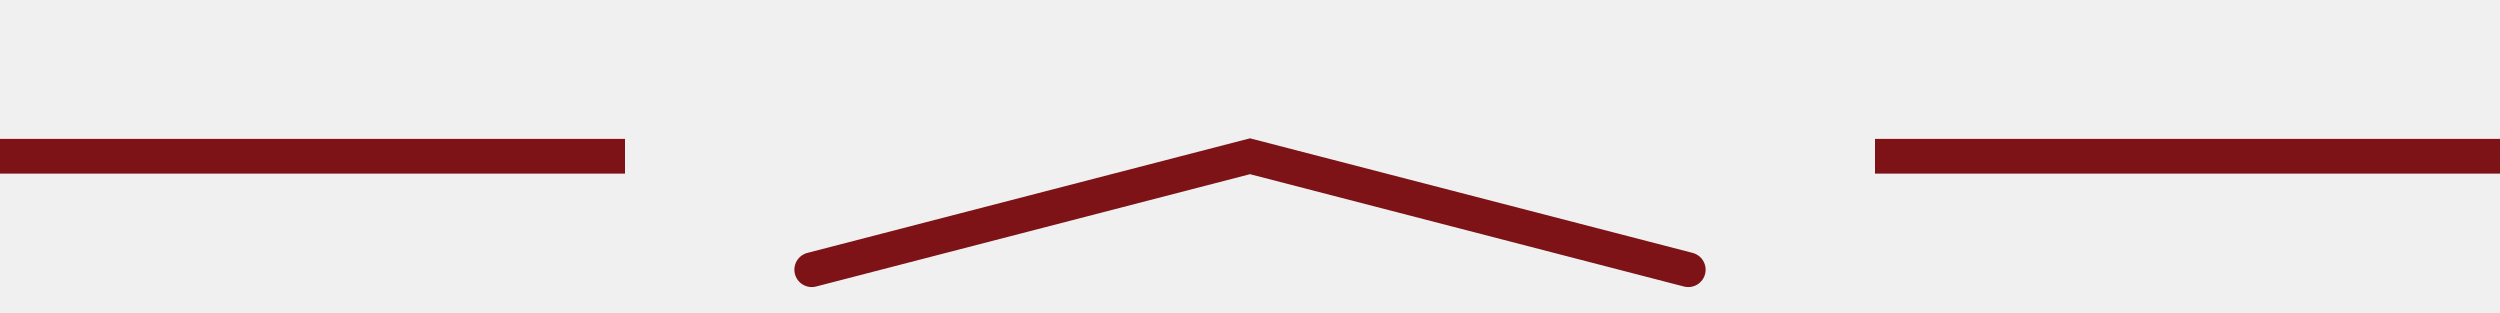
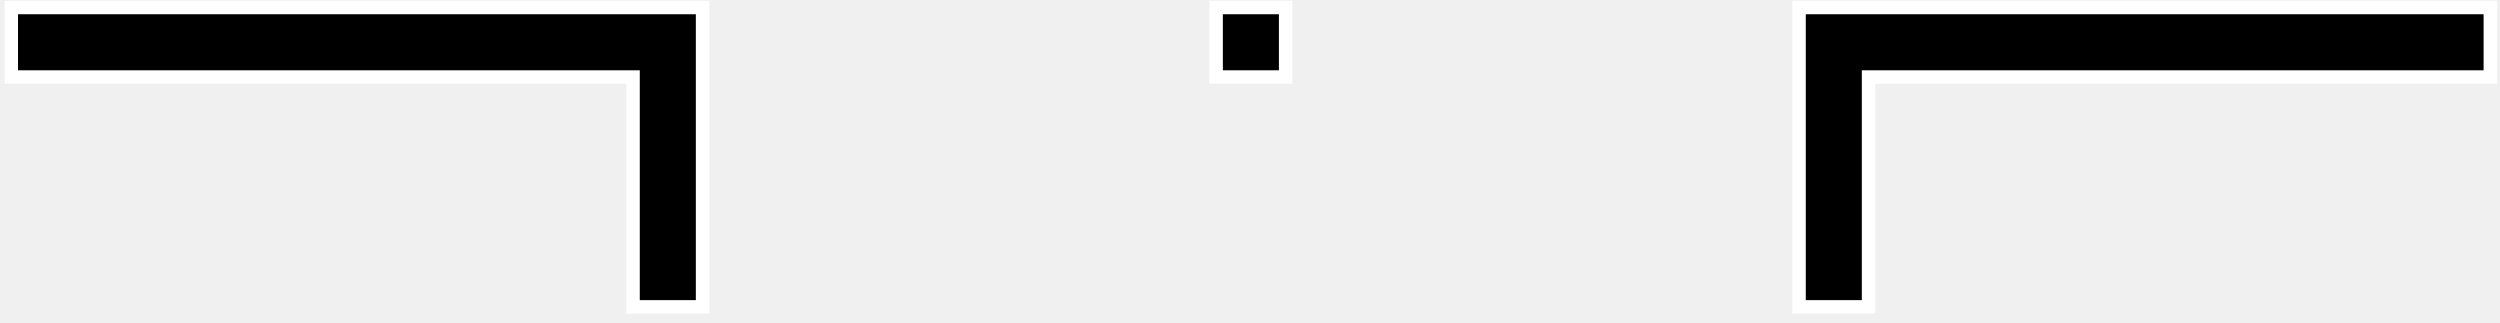
- <svg xmlns="http://www.w3.org/2000/svg" version="1.1" id="Layer_1" x="0px" y="0px" viewBox="0 288 288 36" enable-background="new 0 288 288 36" xml:space="preserve">
-   <rect y="288" fill="none" width="288" height="36" />
-   <line fill="none" stroke="#7D1317" stroke-width="4" stroke-miterlimit="10" x1="0" y1="306" x2="72" y2="306" />
-   <line fill="none" stroke="#7D1317" stroke-width="4" stroke-miterlimit="10" x1="288" y1="306" x2="216" y2="306" />
-   <polyline fill="none" stroke="#7D1317" stroke-width="4" stroke-linecap="round" stroke-miterlimit="10" points="194.488,319.07   144,306 93.512,319.07 " />
+ <svg xmlns="http://www.w3.org/2000/svg" xml:space="preserve" width="186mm" height="24mm" version="1.1" style="shape-rendering:geometricPrecision; text-rendering:geometricPrecision; image-rendering:optimizeQuality; fill-rule:evenodd; clip-rule:evenodd" viewBox="0 0 18600 2400">
+   <defs>
+     <style type="text/css">
+    
+     .str0 {stroke:white;stroke-width:100}
+     .fil0 {fill:none}
+     .fil1 {fill:black}
+    
+   </style>
+   </defs>
+   <g id="Слой_x0020_1">
+     <rect class="fil0" width="18600" height="2400" />
+     <g id="_1848640369760">
+       <polygon class="fil1 str0" points="84,56 5227,56 5227,2283 4710,2283 4710,573 84,573 " />
+       <polygon class="fil1 str0" points="18528,56 13385,56 13385,2283 13902,2283 13902,573 18528,573 " />
+       <polygon class="fil1 str0" points="9048,573 9565,573 9565,56 9048,56 " />
+     </g>
+   </g>
</svg>
